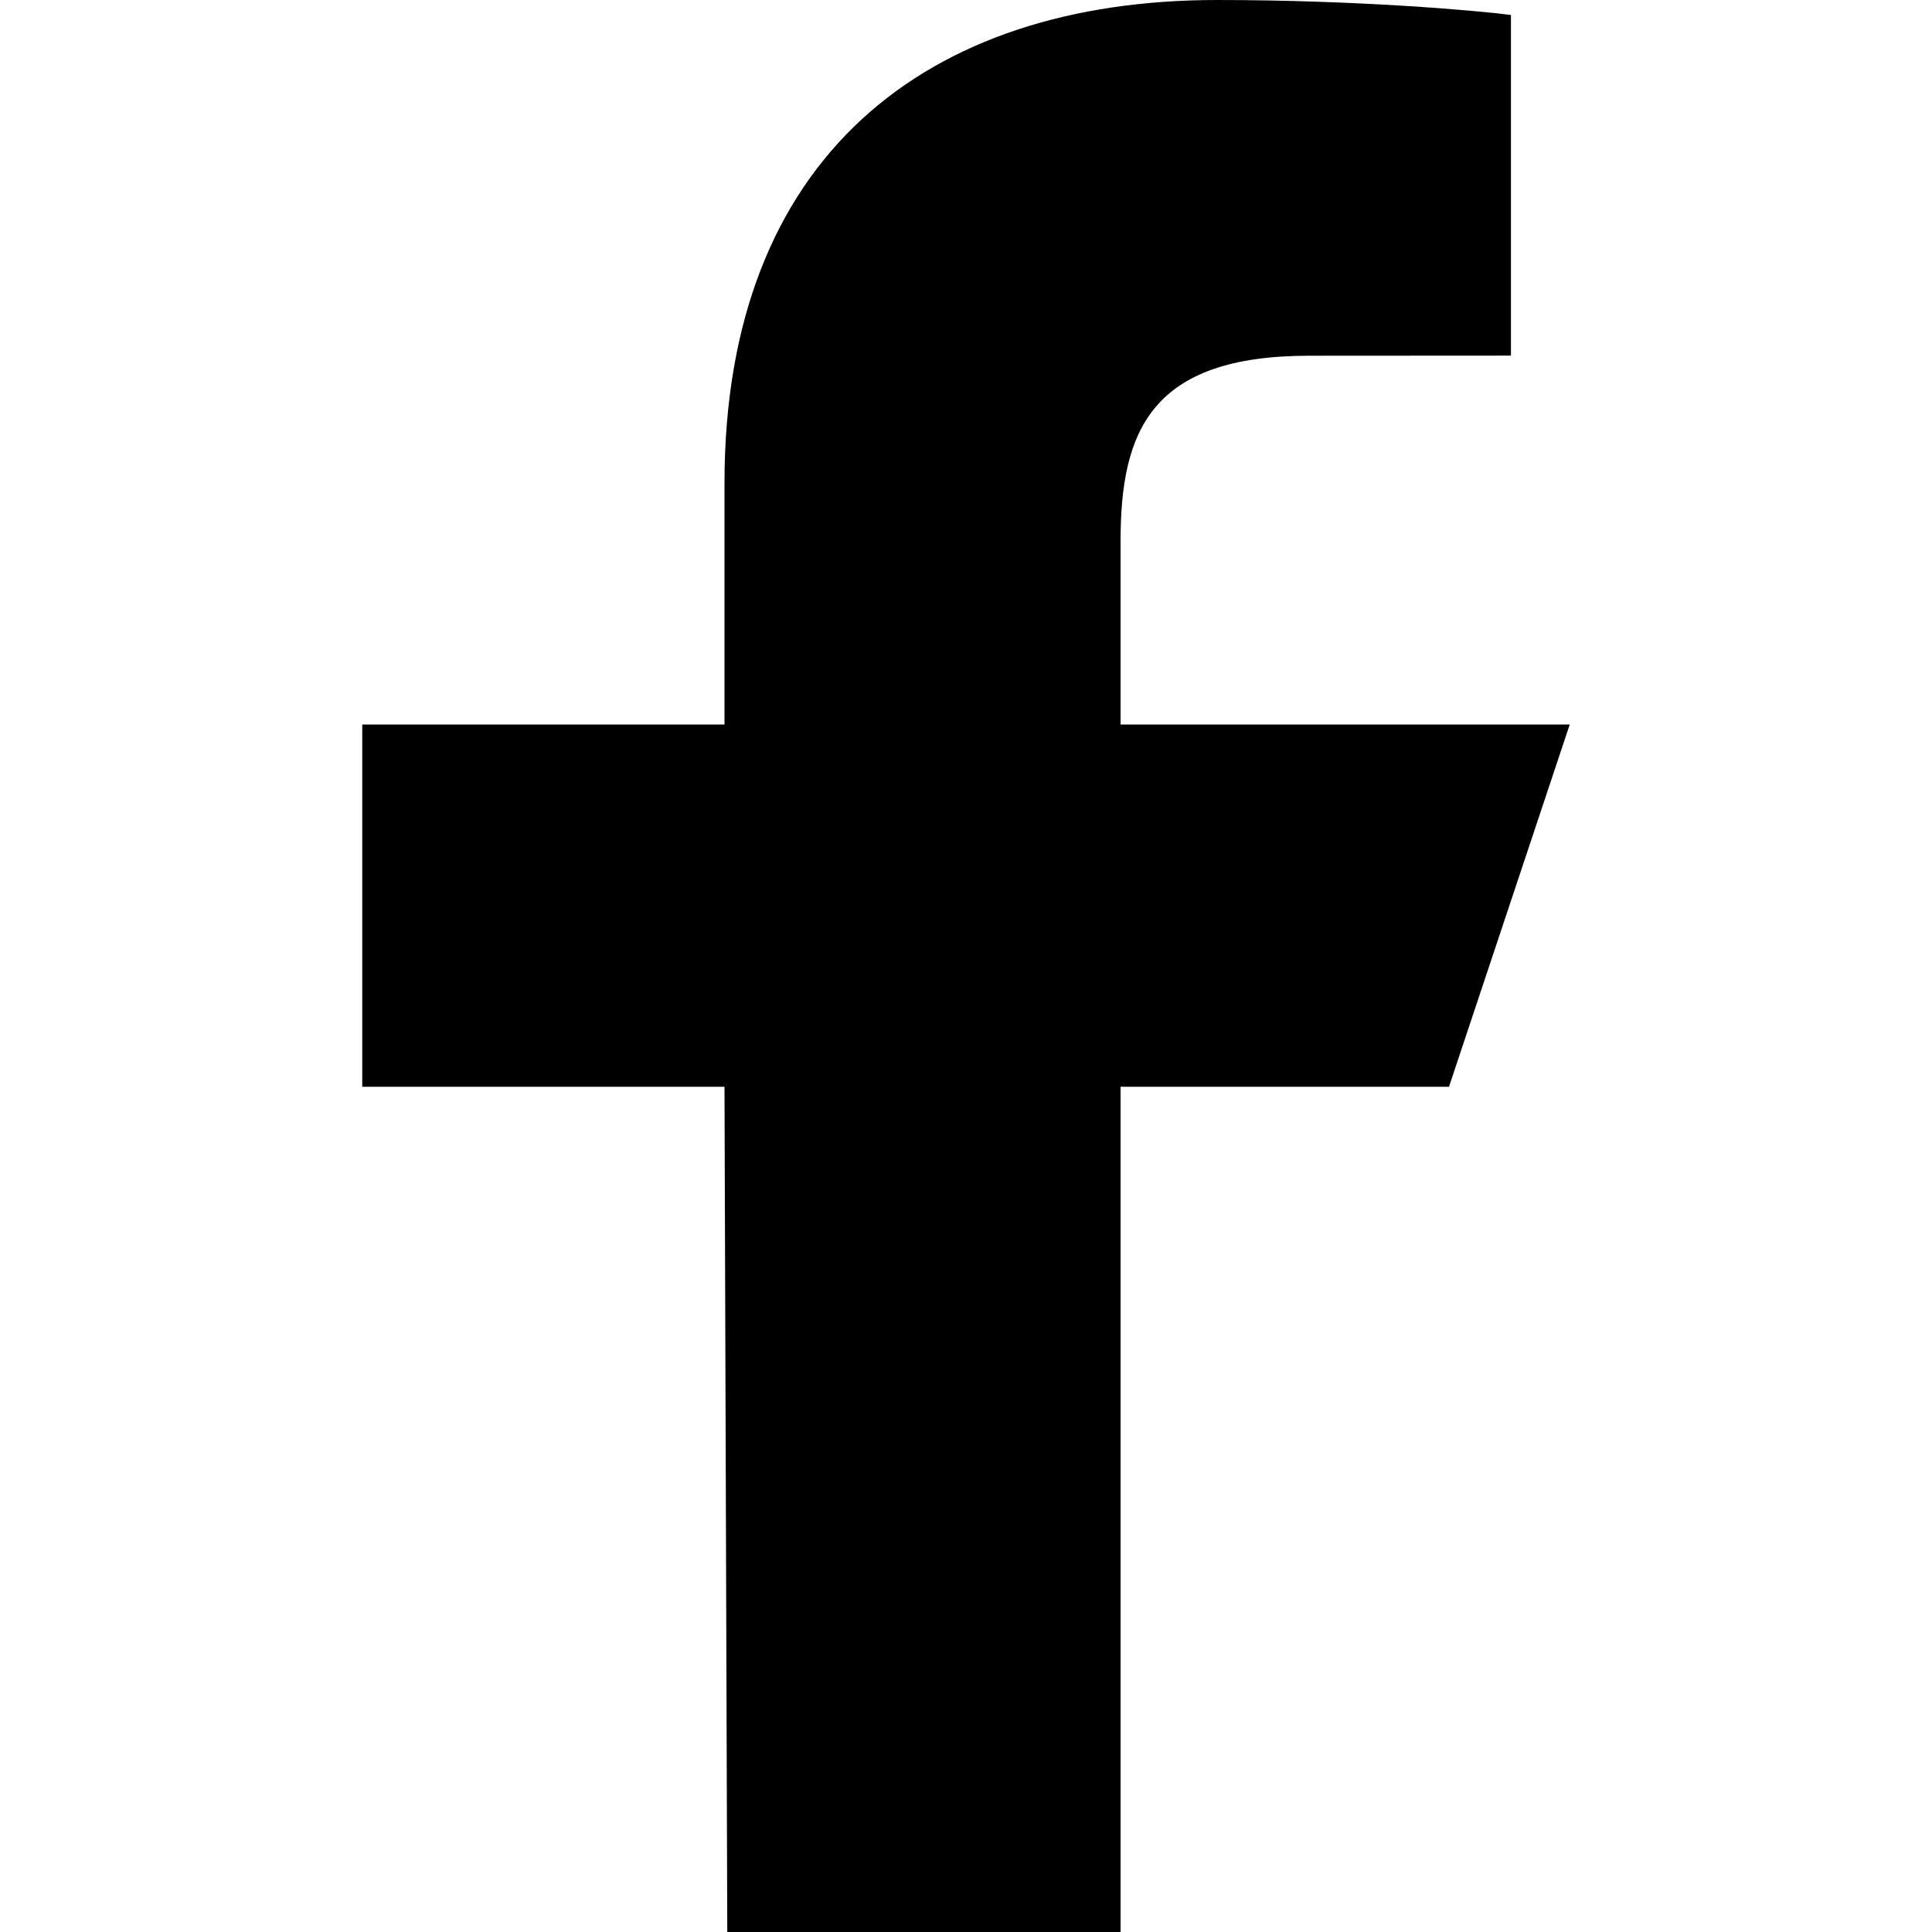
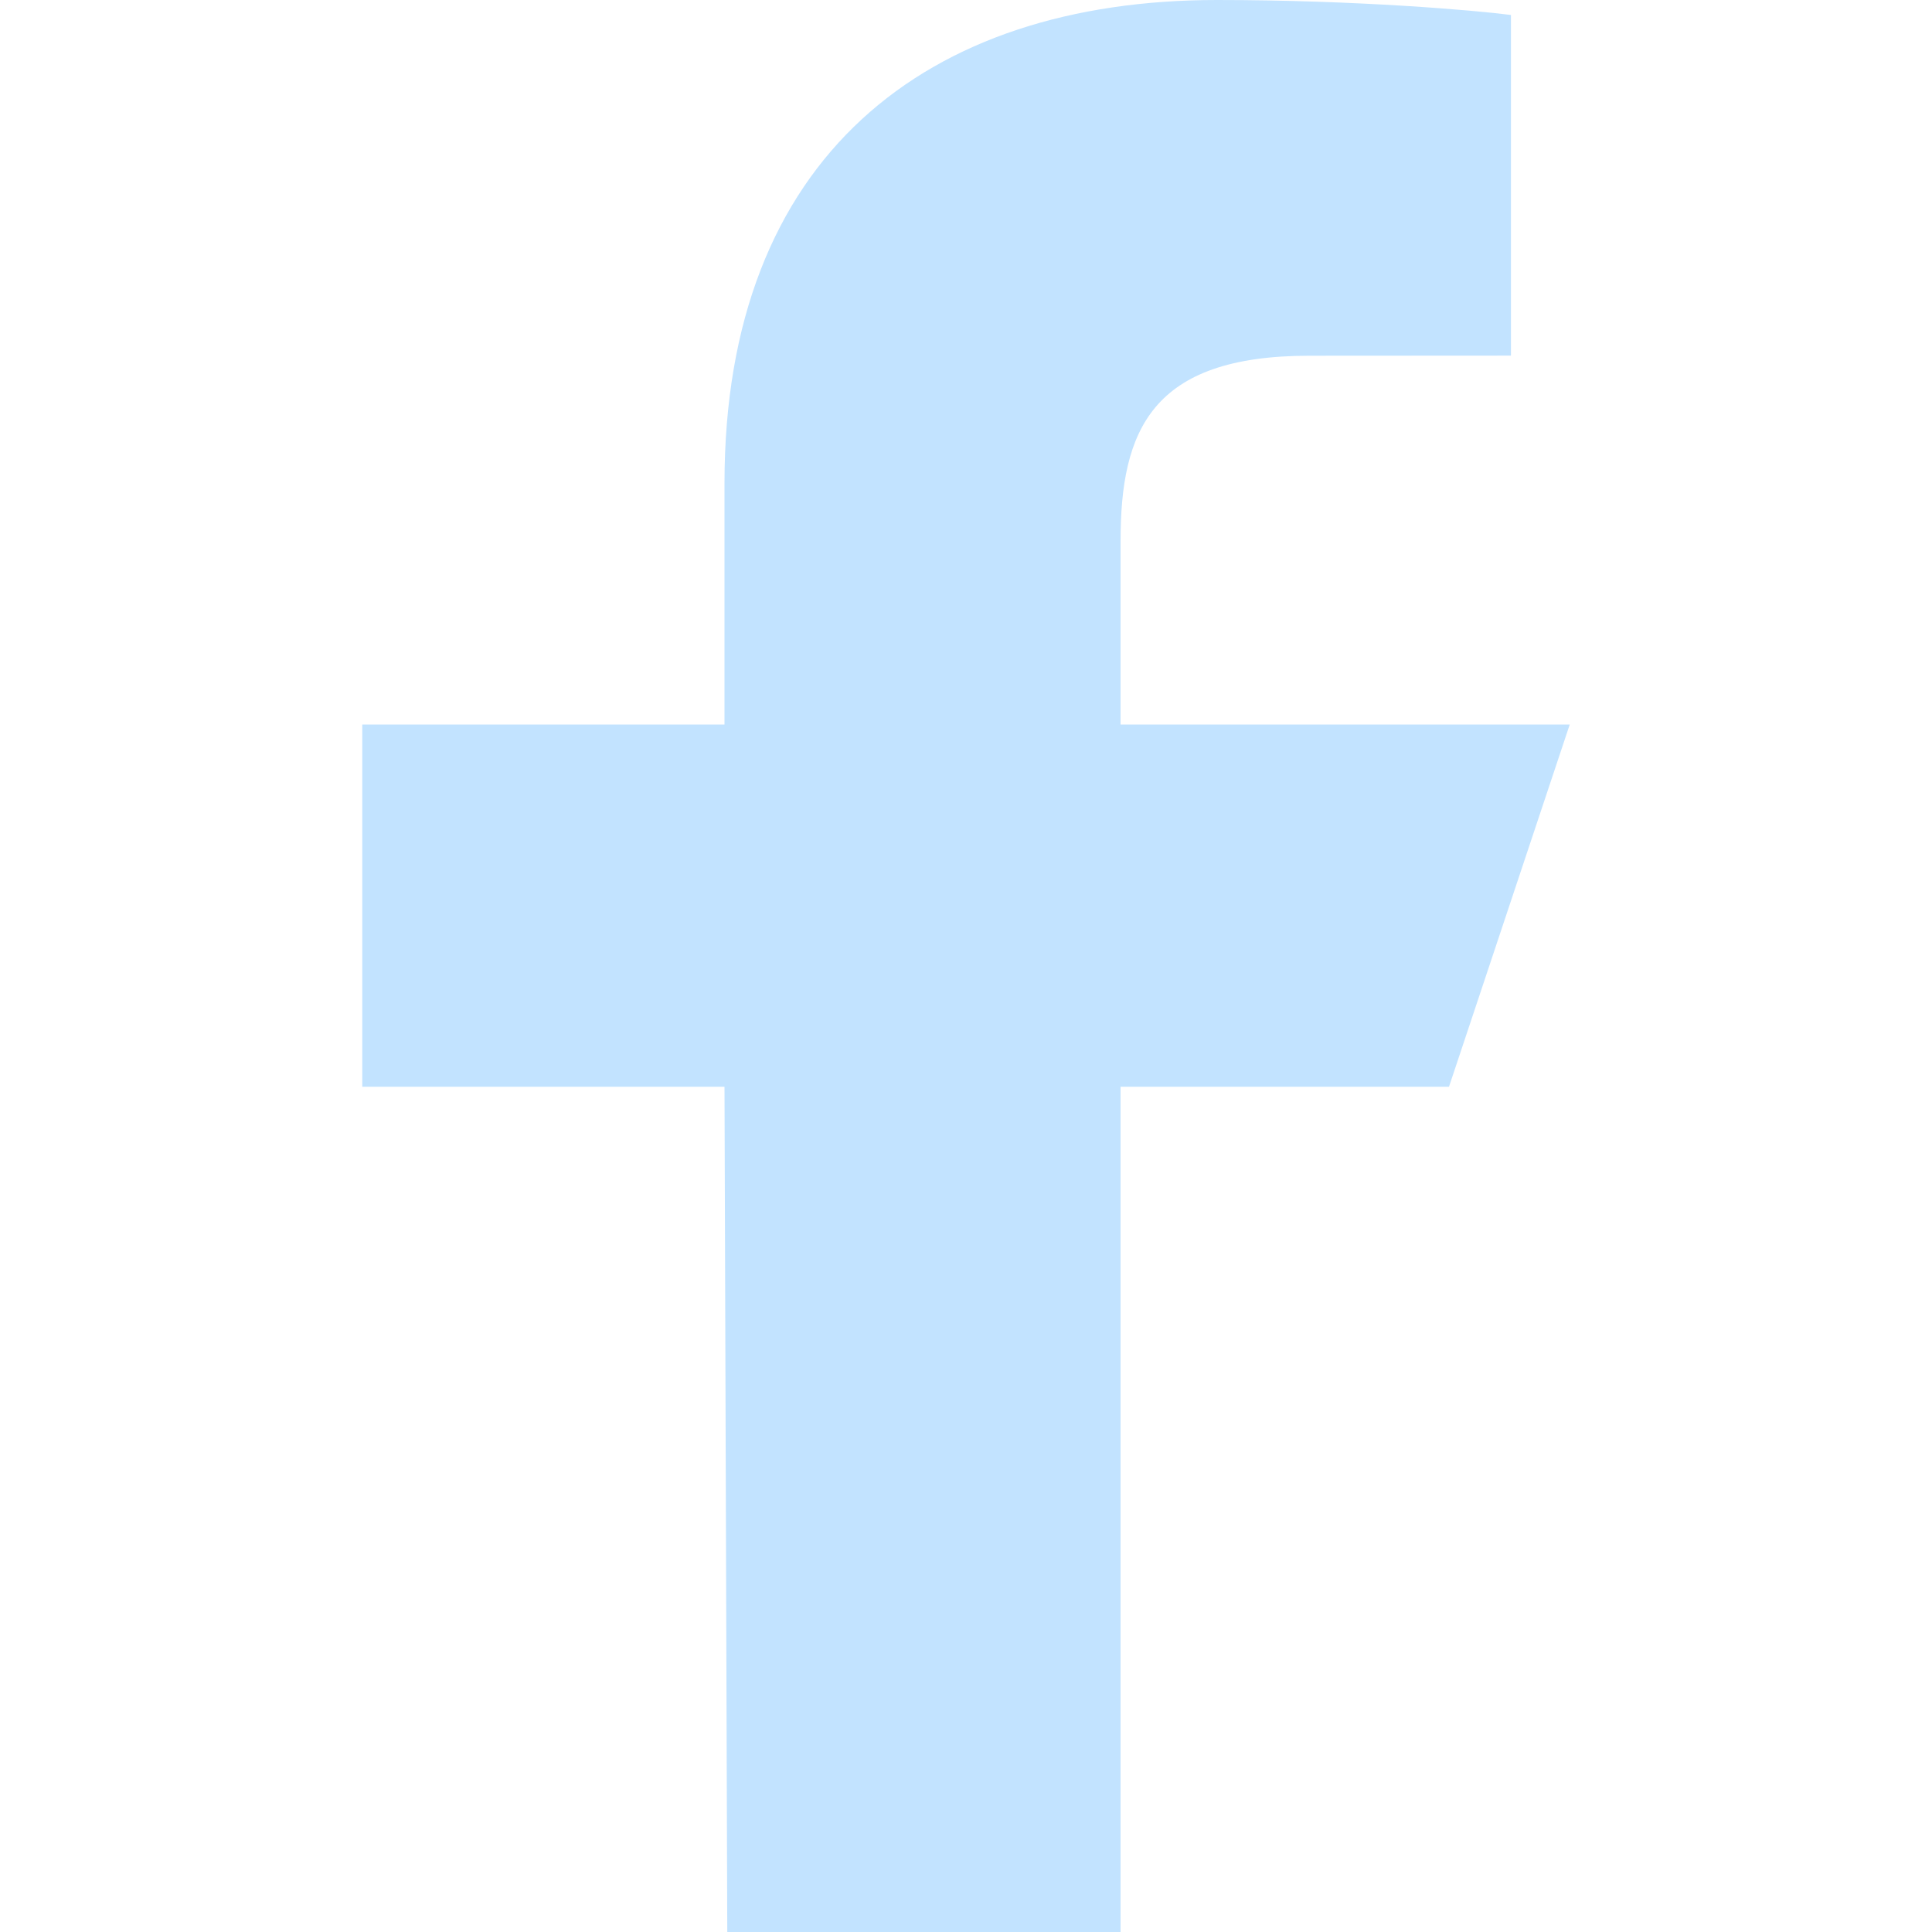
<svg xmlns="http://www.w3.org/2000/svg" viewBox="0 0 16 16" fill="none">
-   <path d="M6.023 16L6 9H3V6H6V4C6 1.301 7.672 0 10.079 0C11.233 0 12.224 0.086 12.513 0.124V2.945L10.843 2.946C9.533 2.946 9.28 3.568 9.28 4.481V6H13L12 9H9.28V16H6.023Z" fill="currentColor" />
+   <path d="M6.023 16L6 9H3V6H6V4C6 1.301 7.672 0 10.079 0C11.233 0 12.224 0.086 12.513 0.124V2.945L10.843 2.946C9.533 2.946 9.28 3.568 9.28 4.481V6H13L12 9H9.28V16H6.023Z" fill="#C2E3FF" />
</svg>
